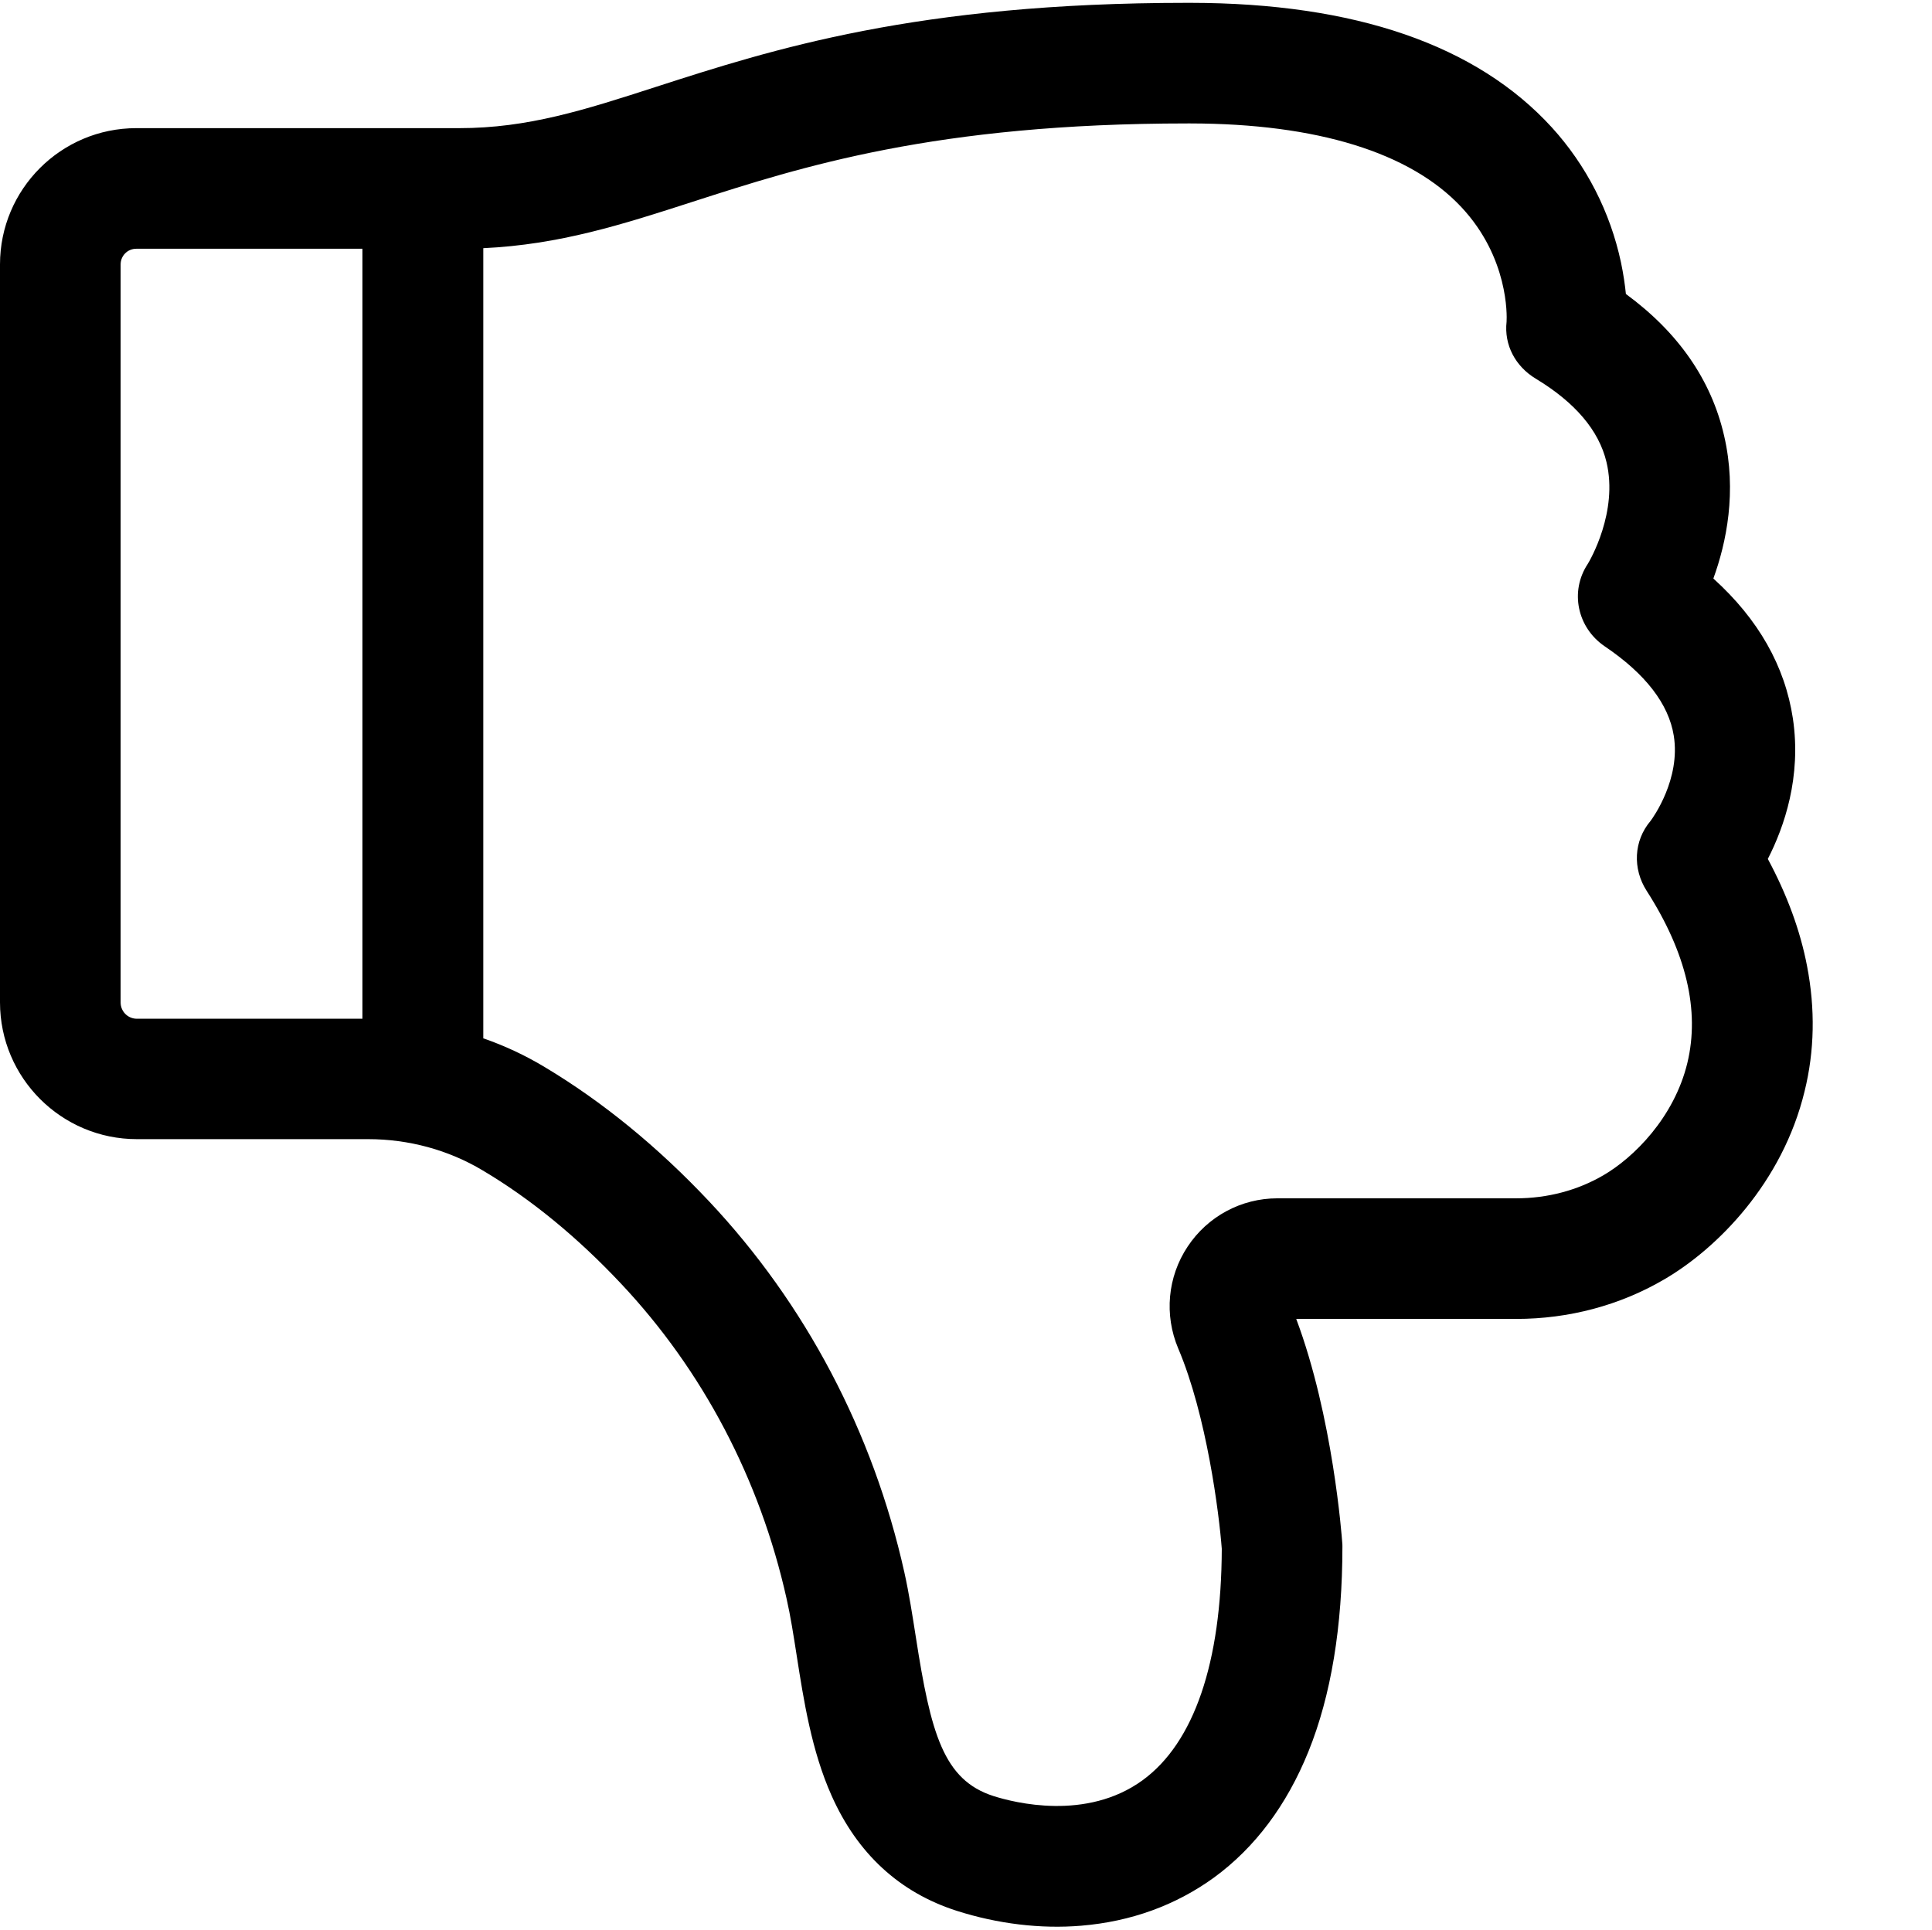
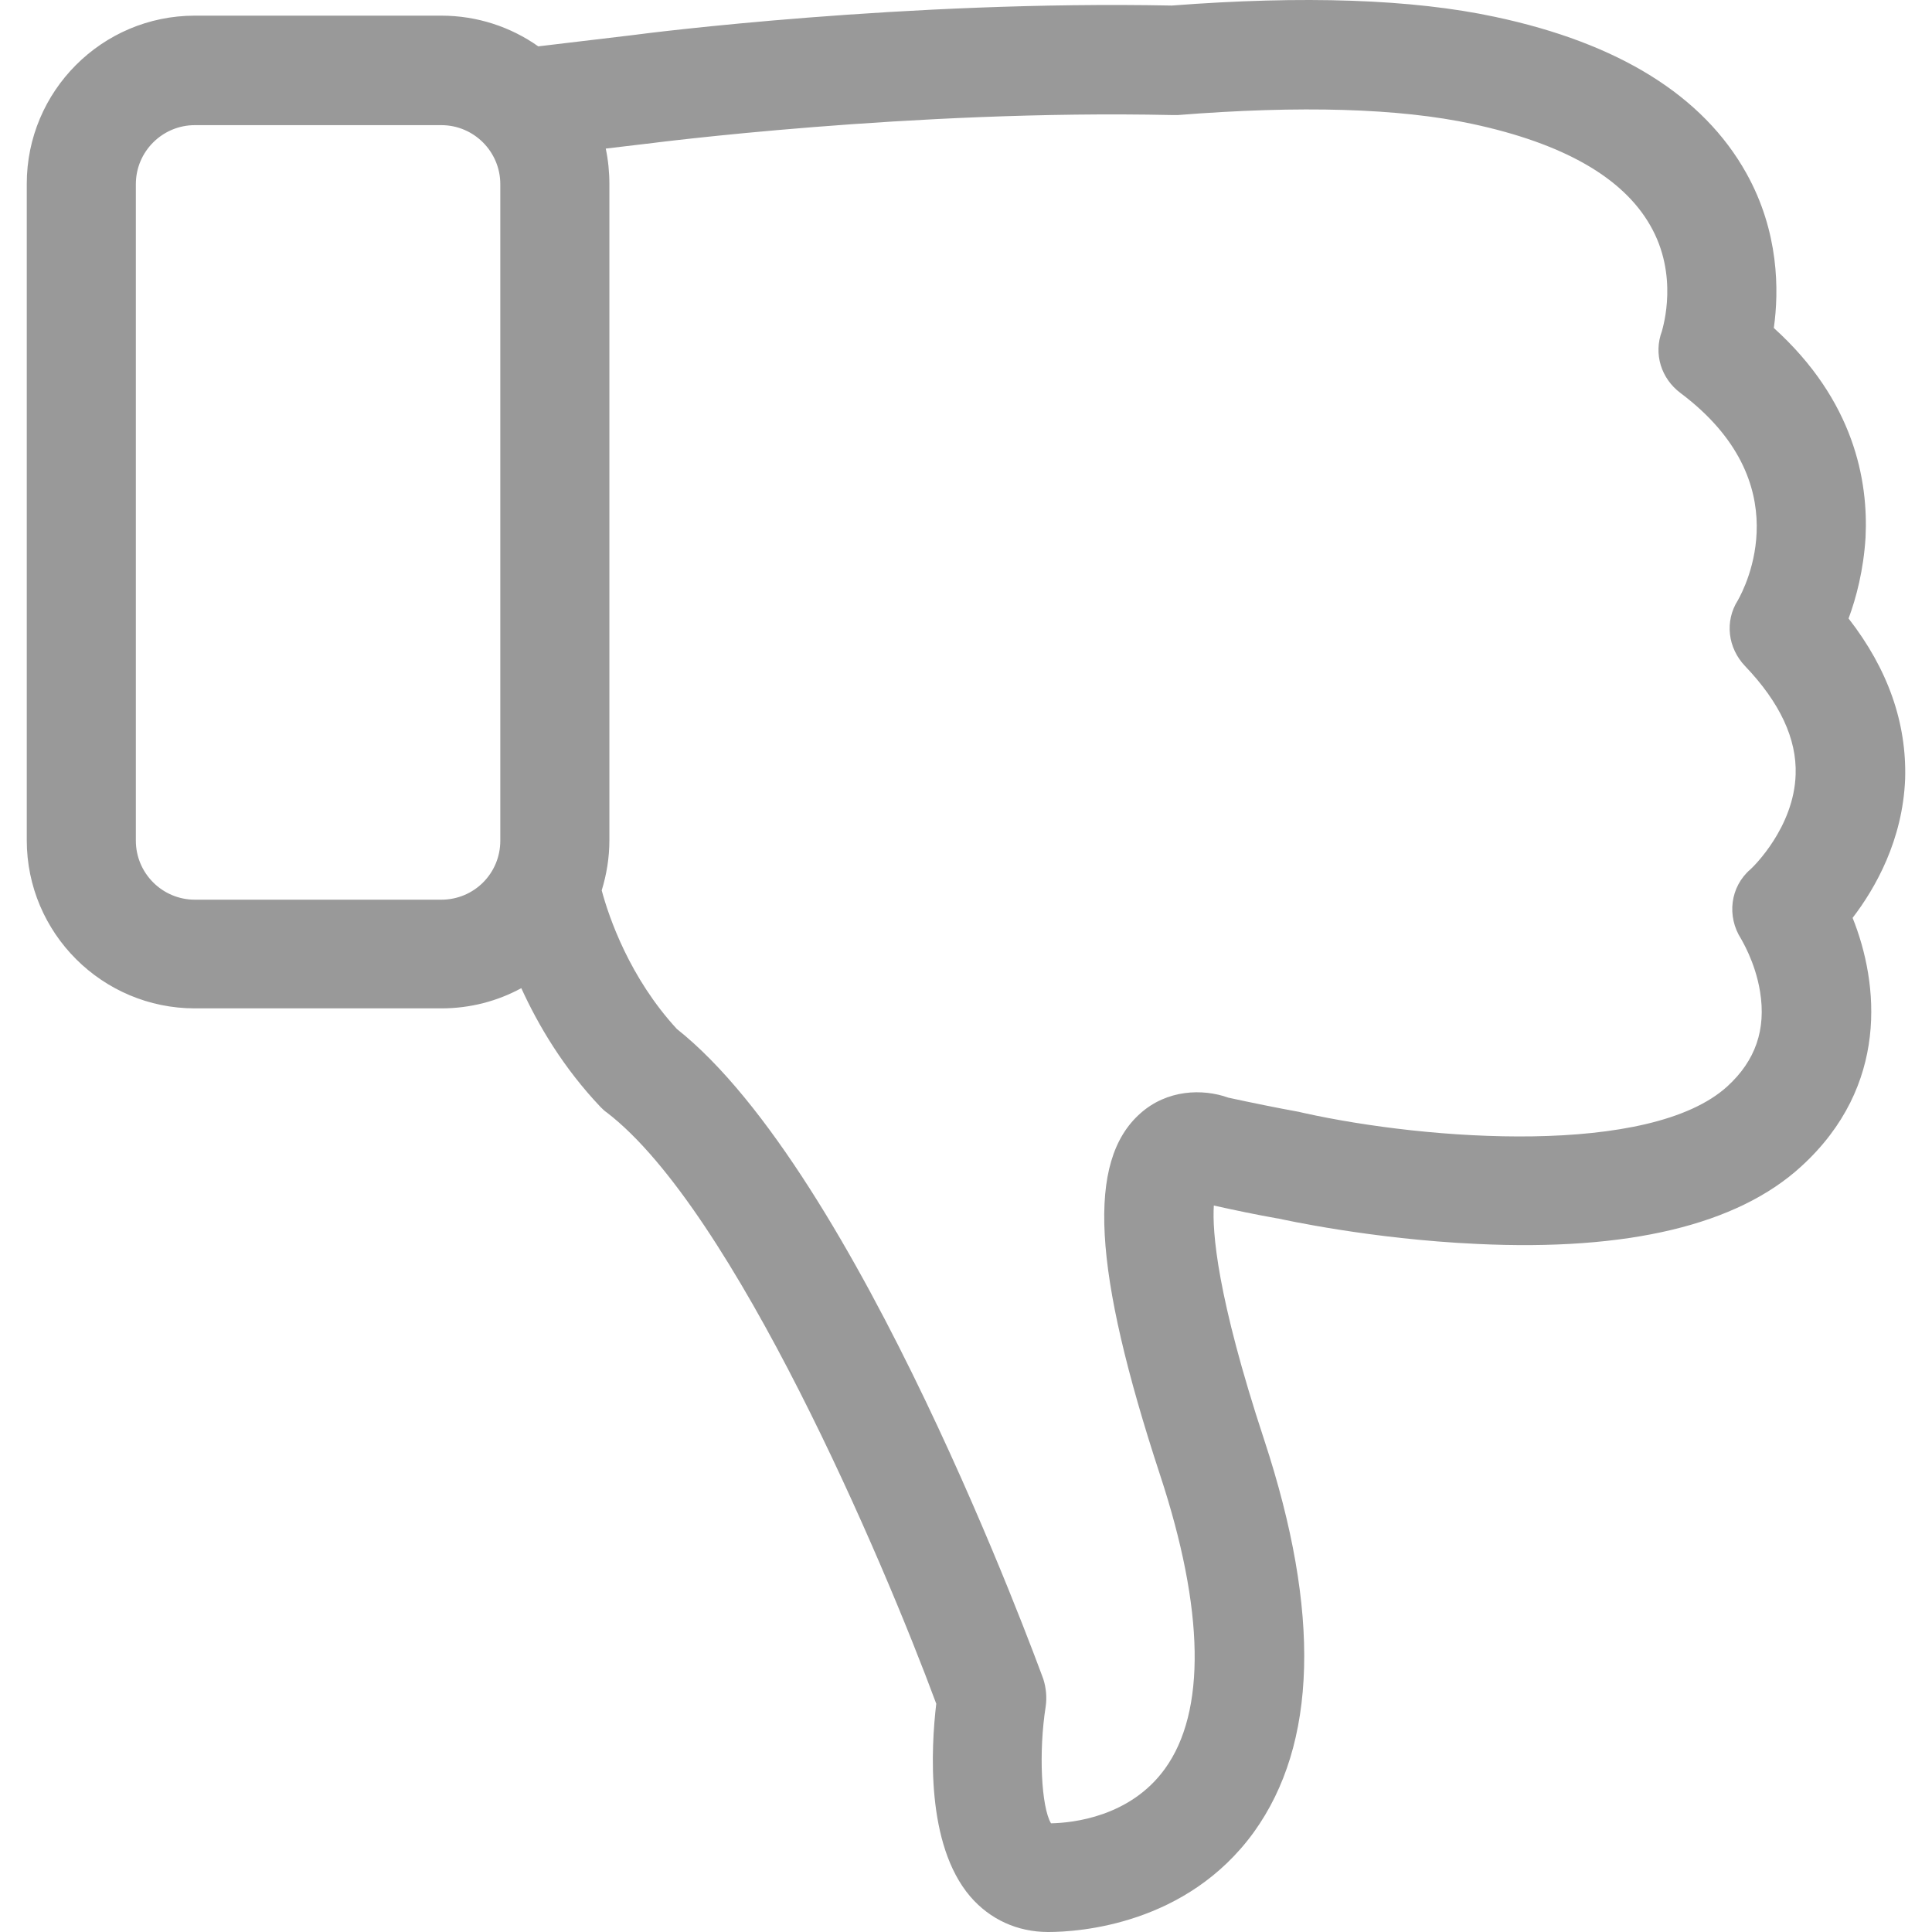
- <svg xmlns="http://www.w3.org/2000/svg" t="1493880399198" class="icon" style="" viewBox="0 0 1025 1024" version="1.1" p-id="3269" width="32.031" height="32">
+ <svg xmlns="http://www.w3.org/2000/svg" t="1499330623092" class="icon" style="" viewBox="0 0 1024 1024" version="1.1" p-id="2381" width="200" height="200">
  <defs>
    <style type="text/css" />
  </defs>
-   <path d="M958.7 512.6c-3.6-18.8-10.6-37.8-20.8-56.8 8.7-17 17.9-43.5 13.3-74.5-4.2-27.8-18.3-52.7-42.2-74.3 6.9-19 12.6-46.1 5.7-75.8-6.8-29.6-24.3-54.8-52.1-75.2-0.5-4.9-1.3-10.5-2.6-16.7-5.7-26.8-18.4-51.6-36.7-71.7-39.9-43.7-104.4-66-191.7-66.1-0.5 0-1.1 0-1.6 0-143.7 0-220.3 24.7-282 44.6-38 12.3-68 21.9-104.3 21.9L72.3 68c-39.9 0-72.3 32.4-72.3 72.3l0 391.6c0 40.1 32.6 72.6 72.6 72.6L195.3 604.5c21.5 0 42.6 5.7 60.8 16.6 25.6 15.2 50.3 35.5 73.4 60.1 43.3 46 73.7 103.8 87.8 167.1 2.1 9.2 3.7 19.5 5.4 30.4 3.7 23.7 7.9 50.5 18.5 74.2 13.7 30.8 36.1 51.4 66.4 61.1 21.6 6.9 44.5 9.7 66 7.9 26.4-2.2 50.1-10.8 70.4-25.5 21.8-15.9 38.7-38.5 50.2-67 12-29.7 18-66.3 18-108.7 0-0.7 0-1.5-0.1-2.2-0.2-2.8-4.9-66.6-24.4-118.6l116.7 0c27.9 0 55-7.2 78.4-20.9 28.4-16.5 62.9-51.5 74.6-99.9C962.7 557.7 963.1 535.3 958.7 512.6zM72.3 132l120 0 0 408.6L72.6 540.6c-4.8 0-8.6-3.9-8.6-8.6L64 140.3C64 135.7 67.7 132 72.3 132zM873.6 472.7c21.1 32.9 28.3 63.6 21.6 91.4-7 28.9-28.4 50.2-44.6 59.6-13.7 8-29.7 12.2-46.2 12.2L677.7 635.9c-19.2 0-37 9.6-47.6 25.6-10.7 16.1-12.5 36.3-5 54.1 15.1 35.5 21.7 87.7 23.1 106.3-0.2 60.4-14.7 102.9-42 122.8-29.8 21.7-68.1 11.9-79.1 8.4-26.6-8.5-33.3-33.4-41.2-84.3-1.8-11.4-3.6-23.2-6.1-34.4-16.6-74.5-52.5-142.6-103.7-197-27.2-28.9-56.6-52.9-87.2-71.2-10.3-6.2-21.2-11.3-32.5-15.2L256.4 131.7c40.5-1.9 73.6-12.5 111.3-24.7 57.4-18.5 128.7-41.5 262.4-41.5 0.5 0 1 0 1.5 0 67 0.1 116.6 15.4 143.7 44.4 25.1 26.8 24.2 57.7 24 60.8-1.4 12.4 4.7 23.7 15.4 30.2 20.9 12.6 33.6 27.5 37.6 44.3 6.3 26.4-8.8 52.2-9.9 54-9.7 14.6-5.6 33.9 9 43.8 21.6 14.6 33.9 30.6 36.6 47.4 3.7 23-11 43.5-12.3 45.2C866.7 446.2 866.1 461 873.6 472.7z" p-id="3270" />
+   <path d="M979.781 327.805c4.069-10.922 7.923-25.698 8.994-42.83 1.499-30.195-5.996-72.596-48.612-111.143 2.784-19.702 2.784-50.967-14.562-82.019-22.914-41.116-67.671-68.956-133.2-82.875-43.9-9.423-101.506-11.35-171.318-5.996-140.695-2.784-277.75 14.562-285.459 15.633l-50.325 5.996c-14.562-10.279-32.336-16.275-51.396-16.275l-130.63 0c-49.254 0-89.086 40.046-89.086 89.086l0 347.99c0 49.254 40.046 89.086 89.086 89.086l130.63 0c15.419 0 29.767-3.855 42.401-10.707 8.994 19.702 22.271 42.187 41.973 62.96 1.071 1.071 2.141 2.141 3.426 2.998 67.242 51.61 146.477 237.49 174.531 313.299-2.784 23.556-5.568 74.523 17.988 102.149 10.493 12.206 25.055 18.845 41.331 18.845 16.489 0 73.453-3.855 109.001-52.895 33.621-46.684 35.549-116.497 5.568-207.724-25.269-76.665-27.625-110.715-26.768-124.42 11.564 2.57 22.914 4.925 33.835 6.853l0.214 0c1.927 0.428 49.04 10.922 105.361 13.491 80.091 3.855 138.125-10.065 171.961-41.116 46.684-42.615 41.116-97.009 27.197-131.701 11.992-15.633 26.554-41.116 27.839-73.667C1010.618 383.269 1000.767 354.788 979.781 327.805zM233.903 476.852l-130.63 0c-17.346 0-31.266-14.134-31.266-31.266l0-347.99c0-17.346 14.134-31.266 31.266-31.266l130.63 0c17.346 0 31.266 14.134 31.266 31.266l0 347.99C265.169 462.932 251.249 476.852 233.903 476.852zM922.817 497.624c0 0.214 7.495 11.992 10.065 28.053 3.212 19.916-2.356 36.405-17.346 50.111-40.902 37.262-158.684 28.696-224.427 14.134-0.857-0.214-1.713-0.428-2.784-0.642-11.778-2.141-24.413-4.711-37.262-7.495-13.705-4.925-32.55-4.283-46.684 8.352-28.482 25.269-25.269 82.661 10.493 191.662 23.556 71.525 24.413 125.491 2.57 155.686-18.417 25.484-48.826 28.696-60.39 28.91-5.14-8.566-6.639-37.904-2.784-62.103 0.642-4.711 0.214-9.637-1.285-14.348-4.069-10.922-98.08-268.327-194.232-344.564-25.055-27.197-35.977-59.105-39.832-73.453 2.57-8.352 4.069-17.346 4.069-26.554l0-347.776c0-6.424-0.642-12.849-1.927-18.845l21.629-2.57 0.214 0c1.285-0.214 140.695-18.203 278.392-15.205 0.857 0 1.927 0 2.998 0 64.887-5.14 117.353-3.641 156.114 4.711 47.969 10.279 79.663 28.268 94.225 53.751 15.205 26.34 6.853 53.537 6.21 56.107-4.497 11.992-0.428 25.055 9.851 32.765 63.388 47.541 34.264 103.005 30.409 109.858-7.067 11.136-5.354 25.269 3.855 34.906 18.417 19.273 27.411 38.547 26.768 57.392-0.857 28.053-22.486 49.04-23.985 50.325C917.035 469.999 915.108 485.632 922.817 497.624z" p-id="2382" fill="#999999" />
</svg>
